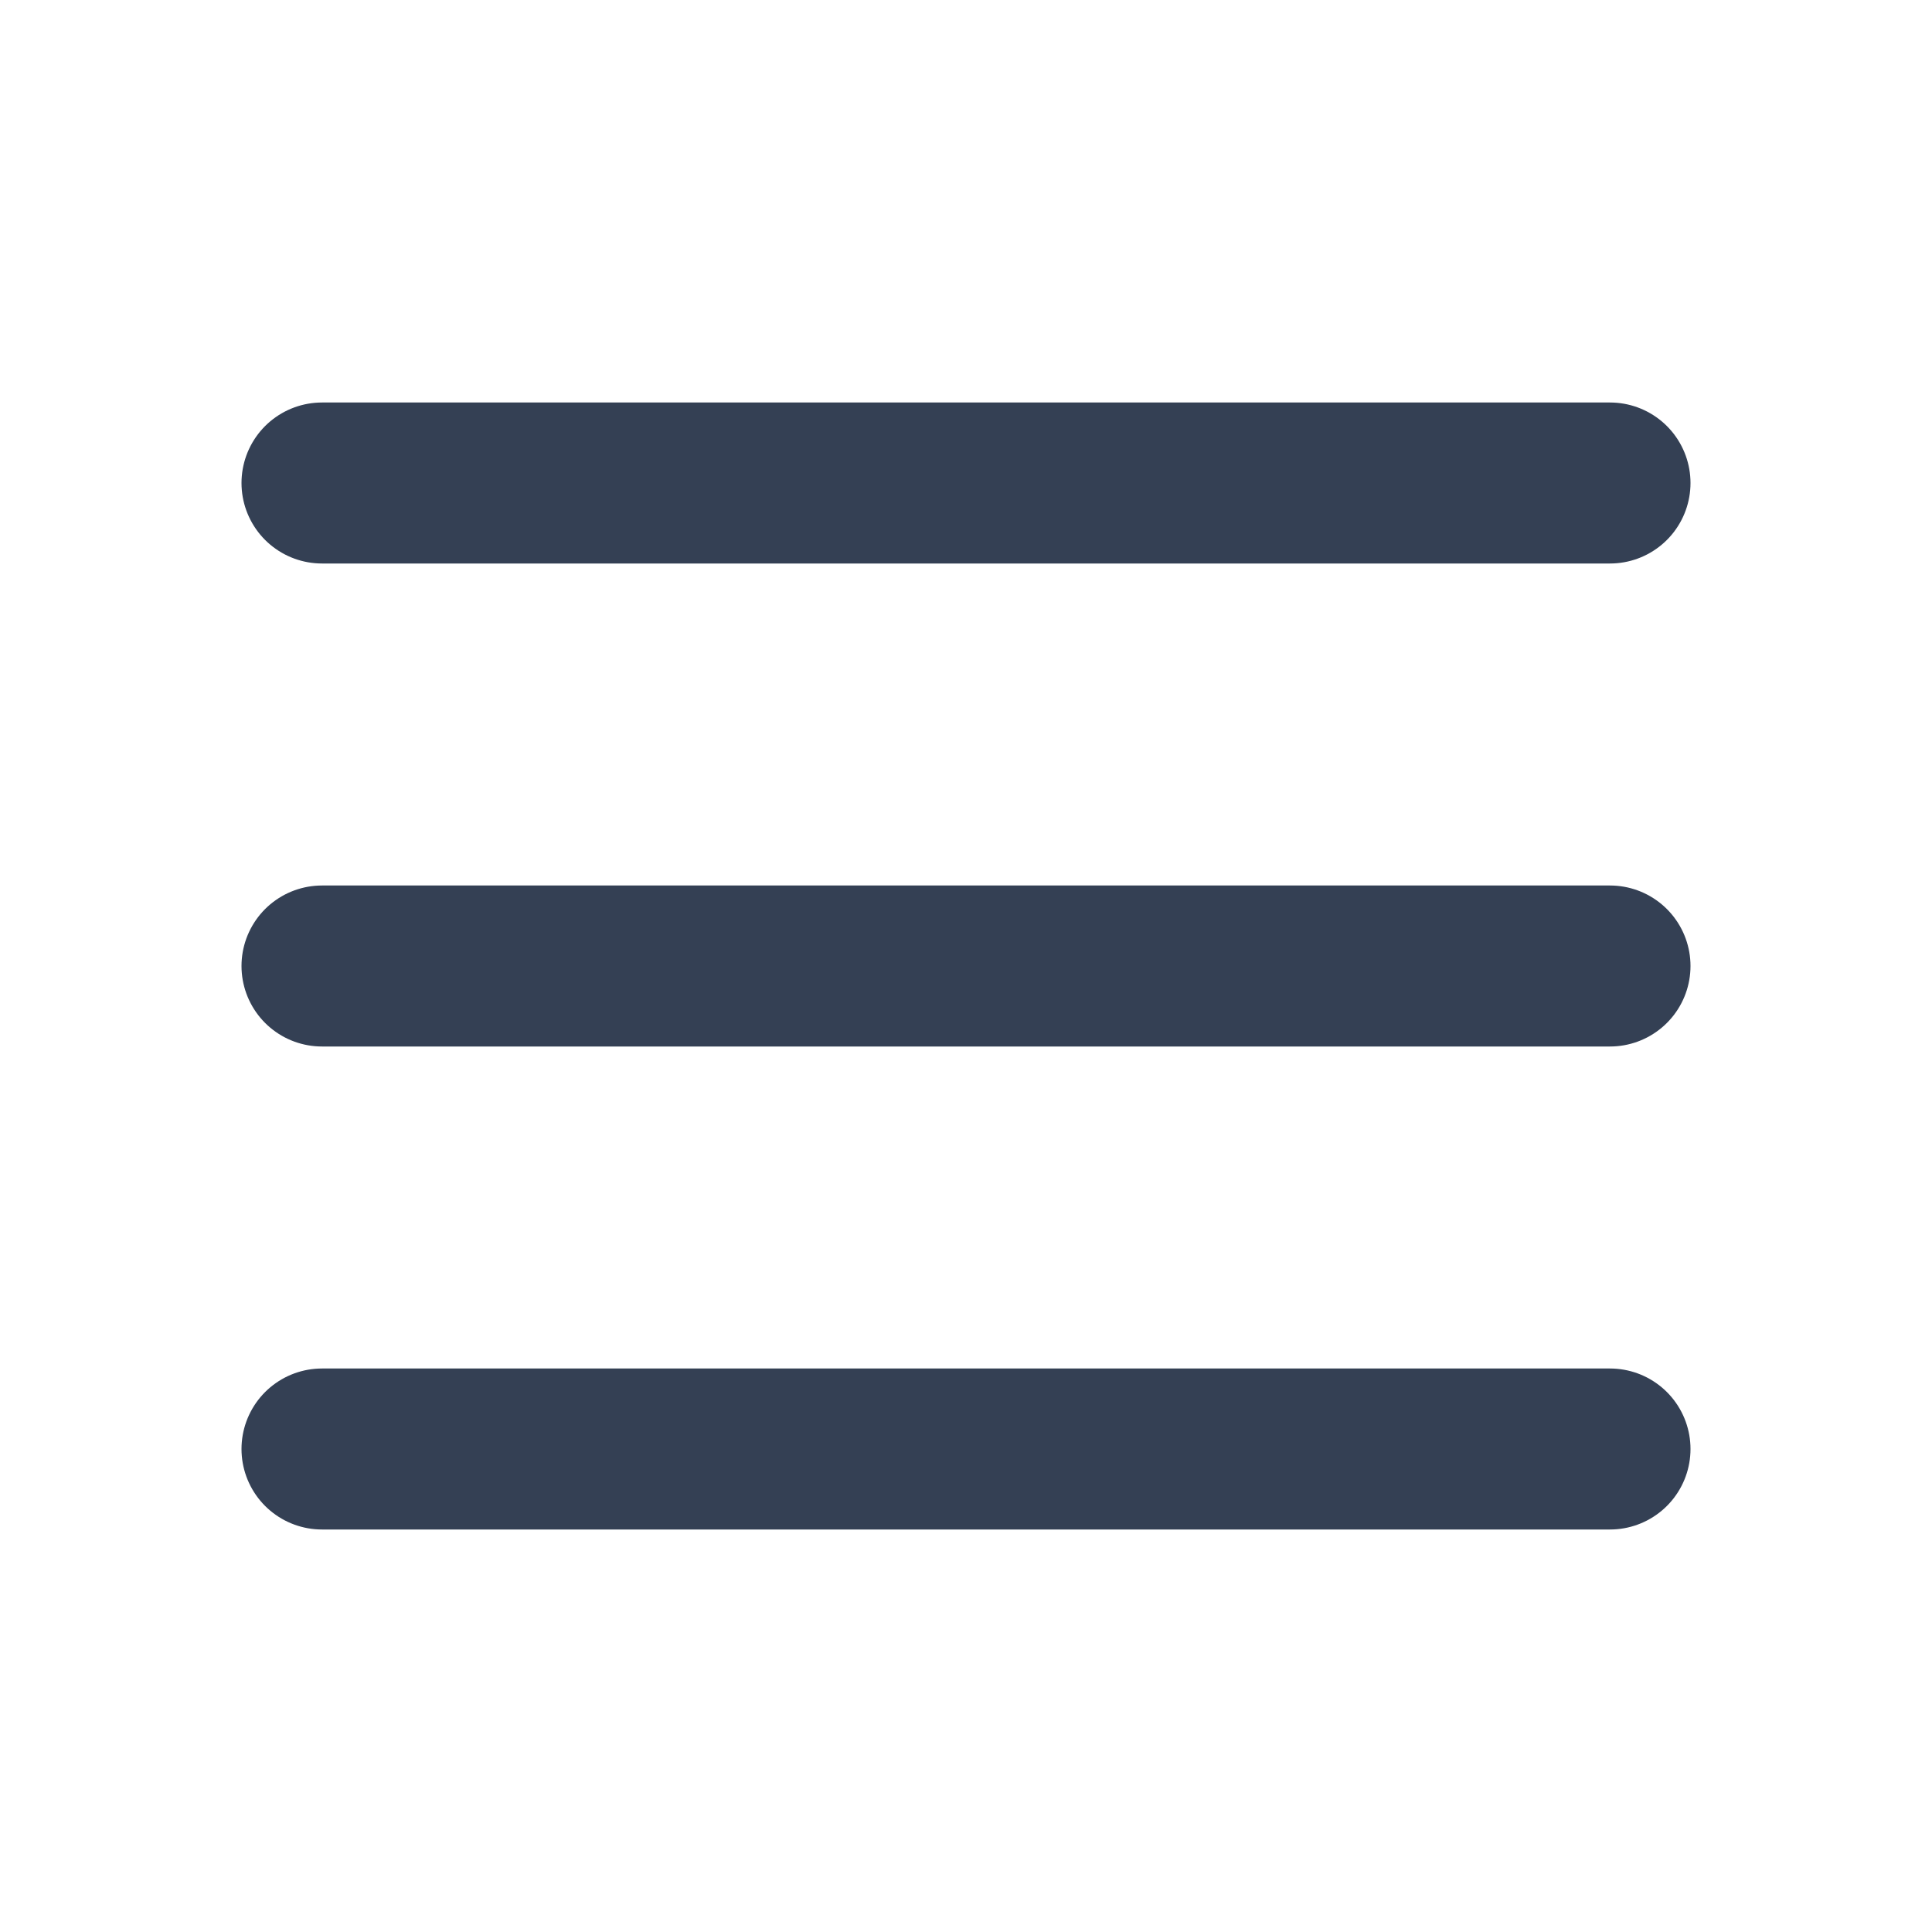
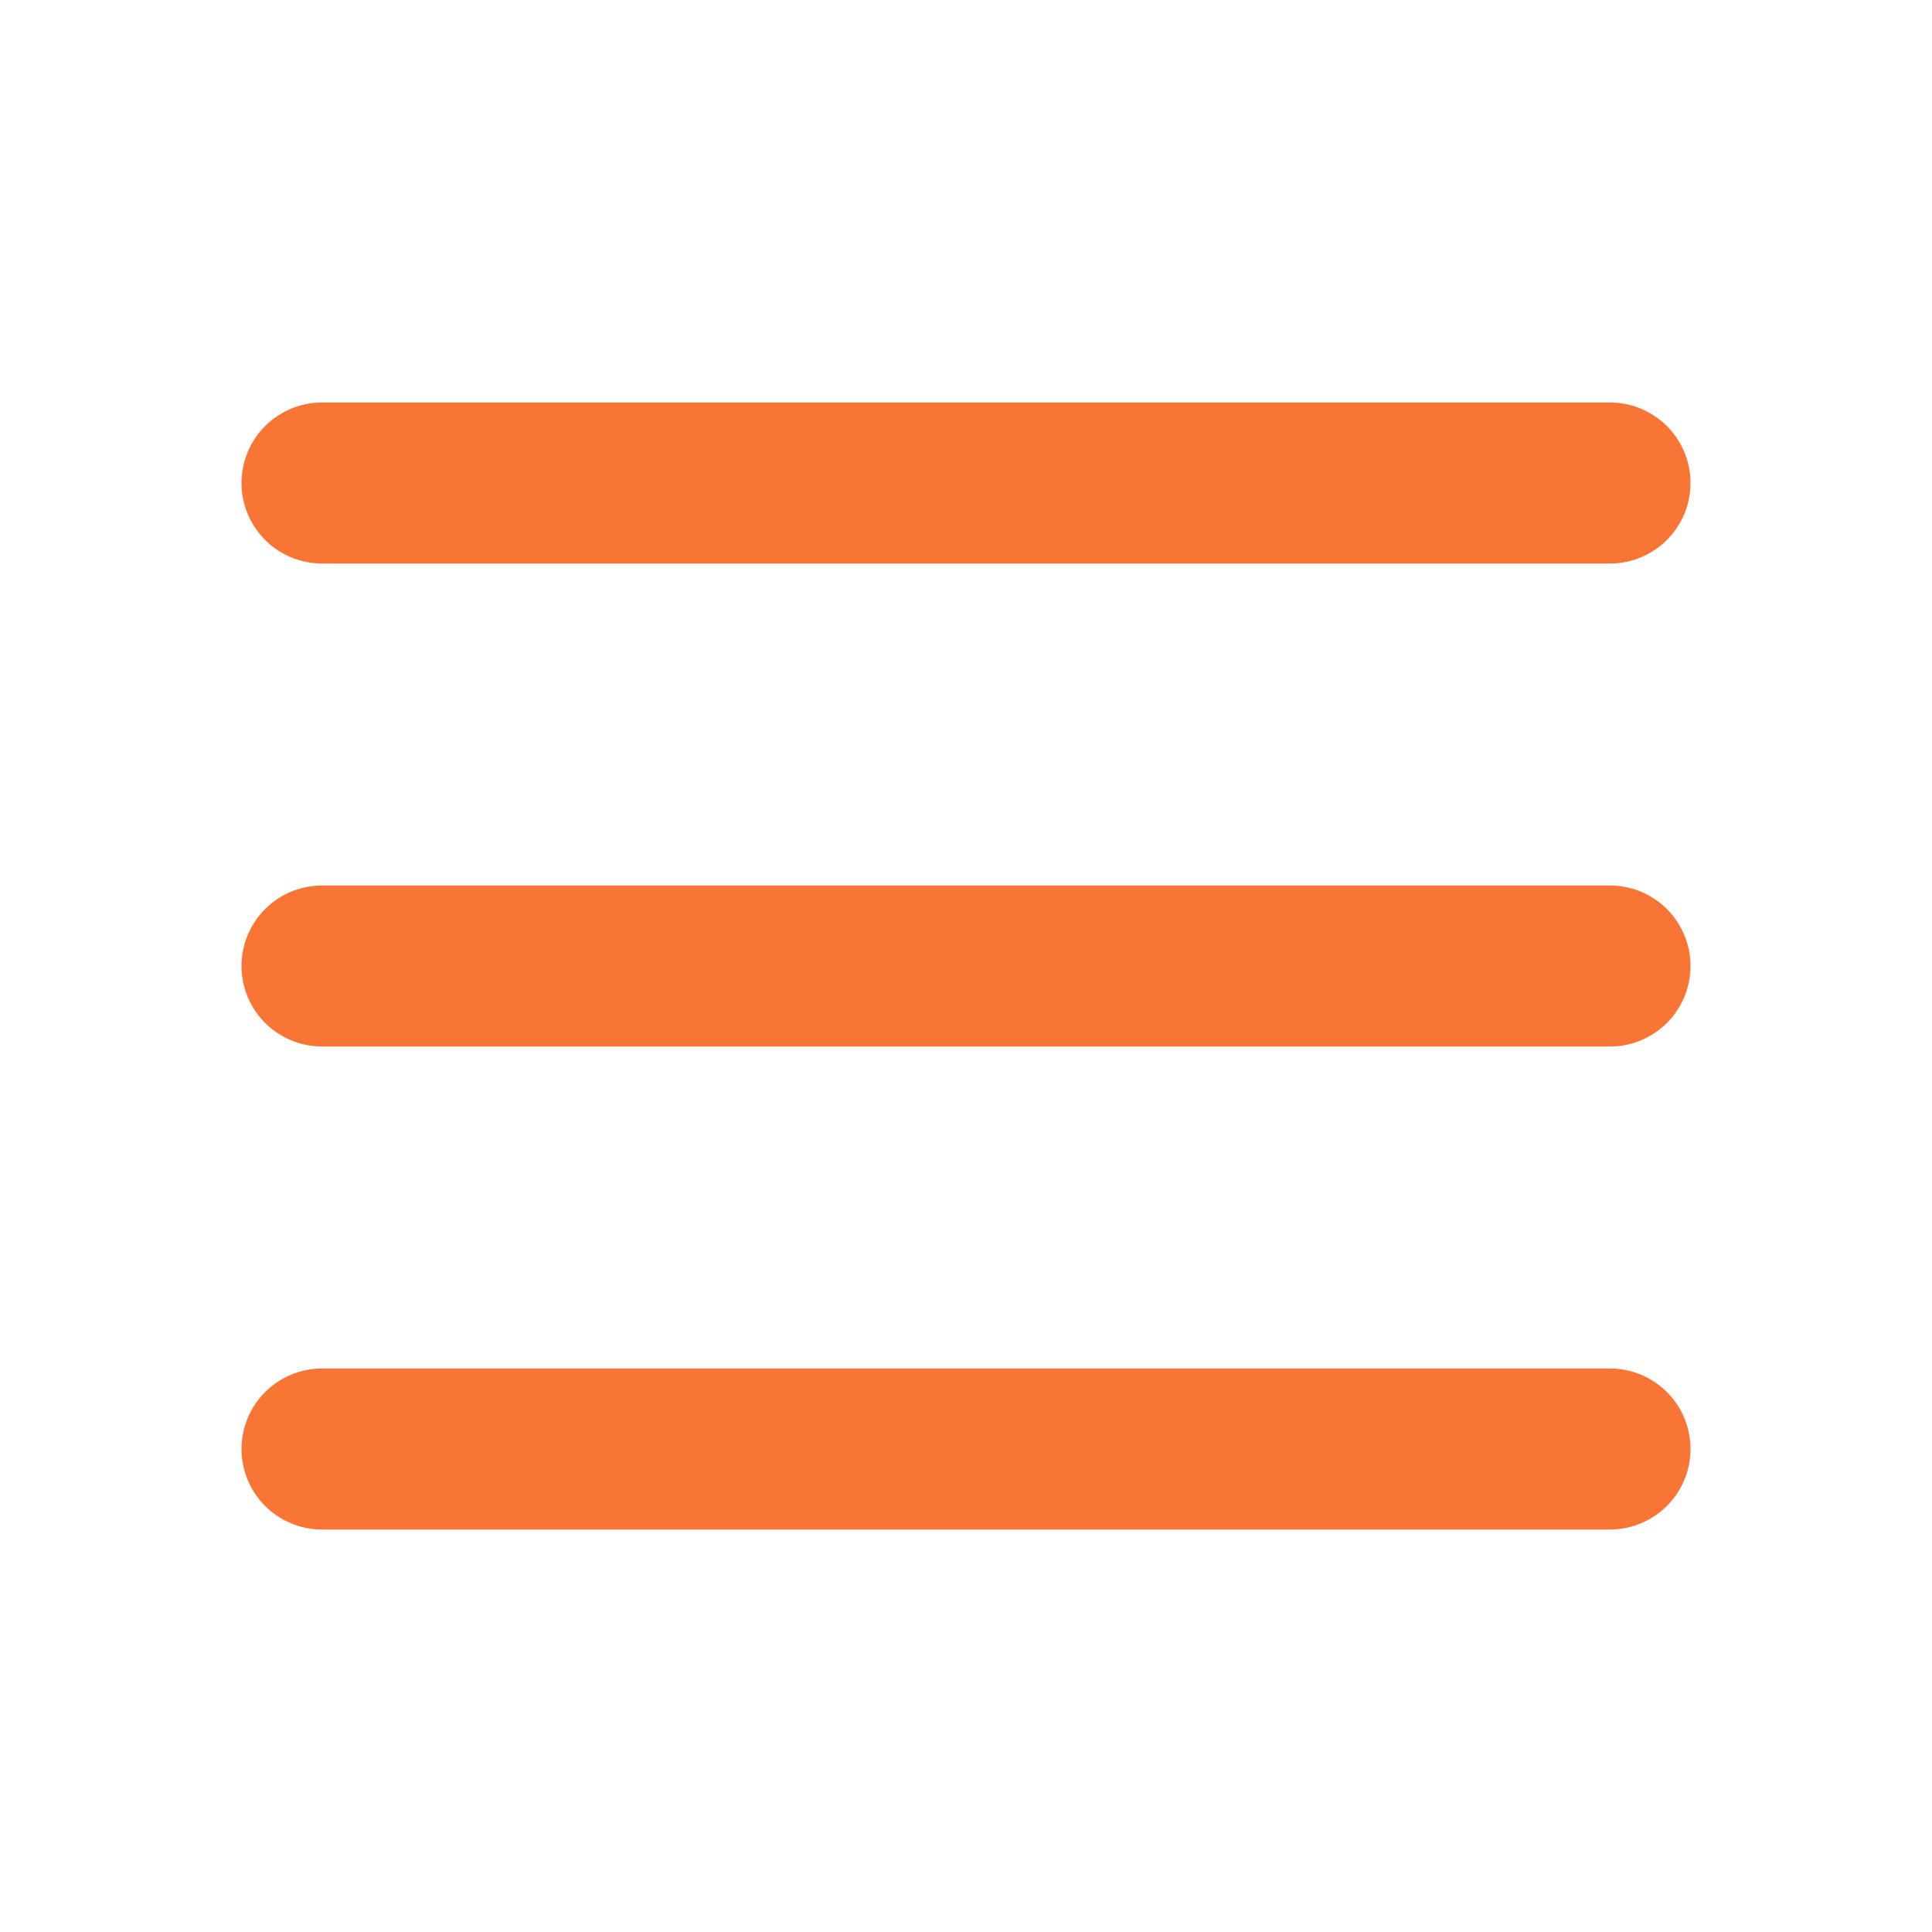
<svg xmlns="http://www.w3.org/2000/svg" width="800px" height="800px" viewBox="0 0 24 24" fill="none">
  <g id="SVGRepo_bgCarrier" stroke-width="0" />
  <g id="SVGRepo_tracerCarrier" stroke-linecap="round" stroke-linejoin="round" />
  <g id="SVGRepo_iconCarrier">
-     <path d="M4 18L20 18" stroke="#344054" stroke-width="2" stroke-linecap="round" />
-     <path d="M4 12L20 12" stroke="#344054" stroke-width="2" stroke-linecap="round" />
-     <path d="M4 6L20 6" stroke="#344054" stroke-width="2" stroke-linecap="round" />
+     <path d="M4 18L20 18" stroke="#F97535" stroke-width="2" stroke-linecap="round" />
+     <path d="M4 12L20 12" stroke="#F97535" stroke-width="2" stroke-linecap="round" />
+     <path d="M4 6L20 6" stroke="#F97535" stroke-width="2" stroke-linecap="round" />
  </g>
</svg>
